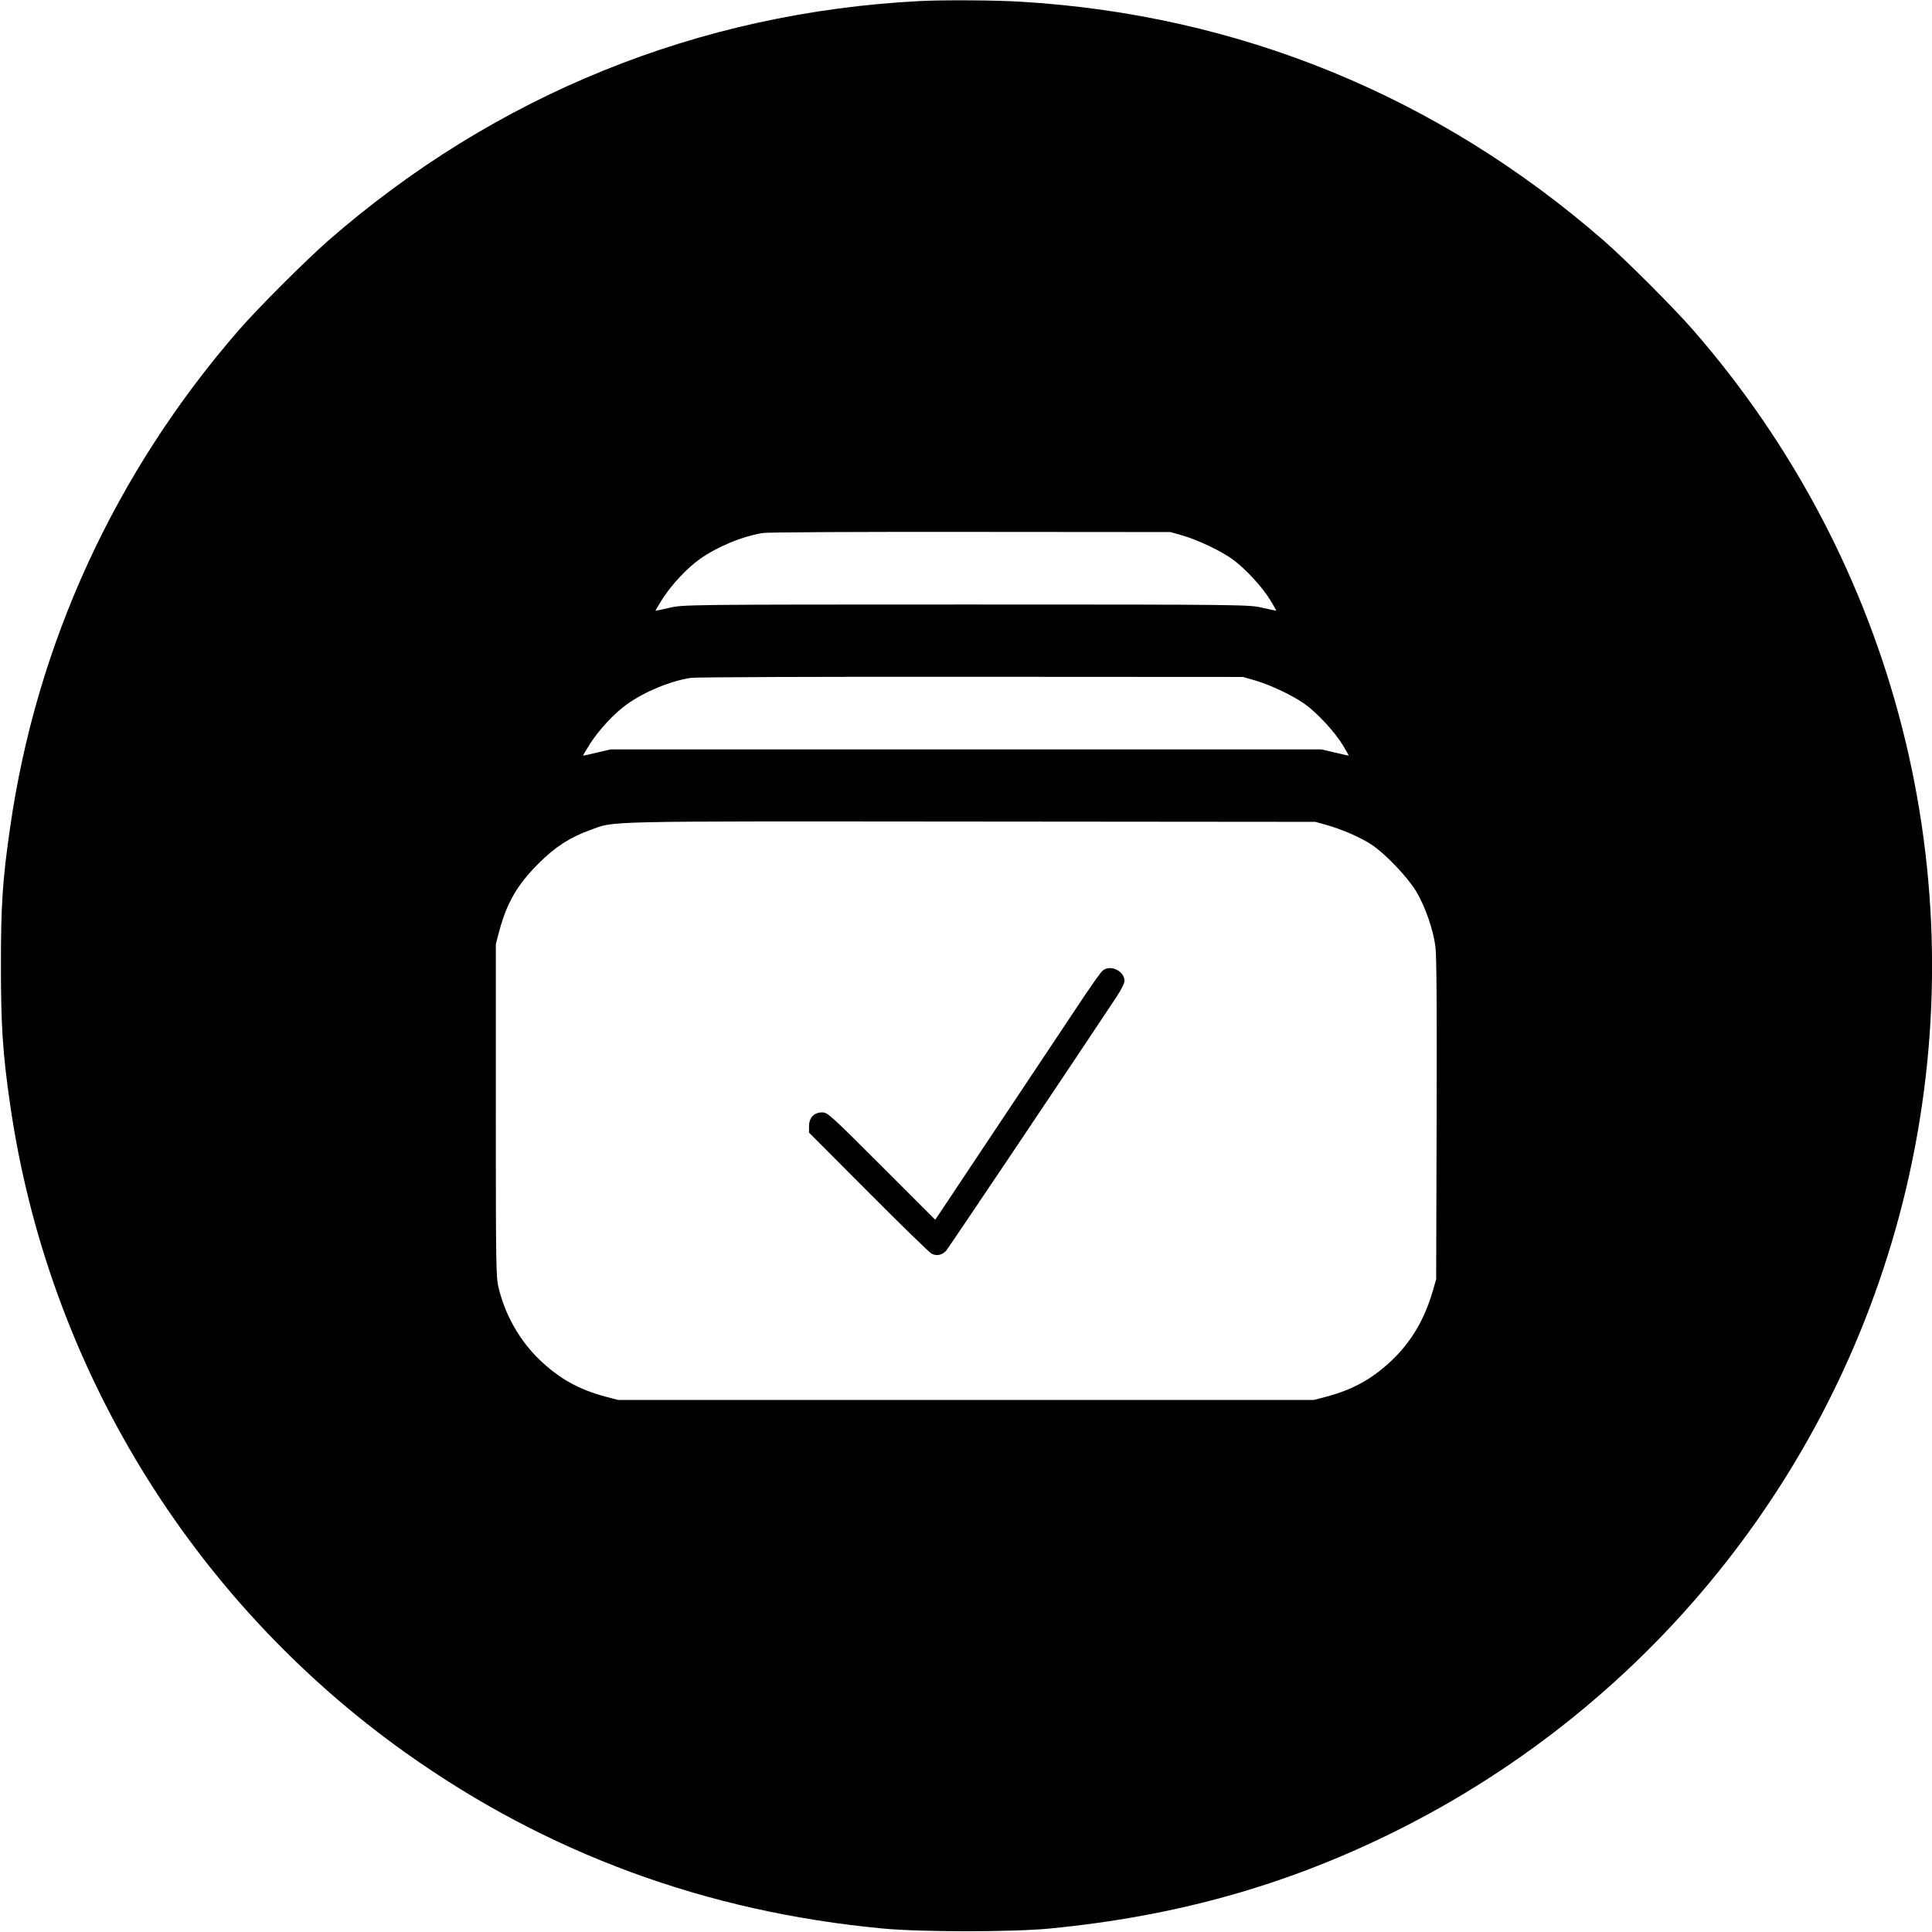
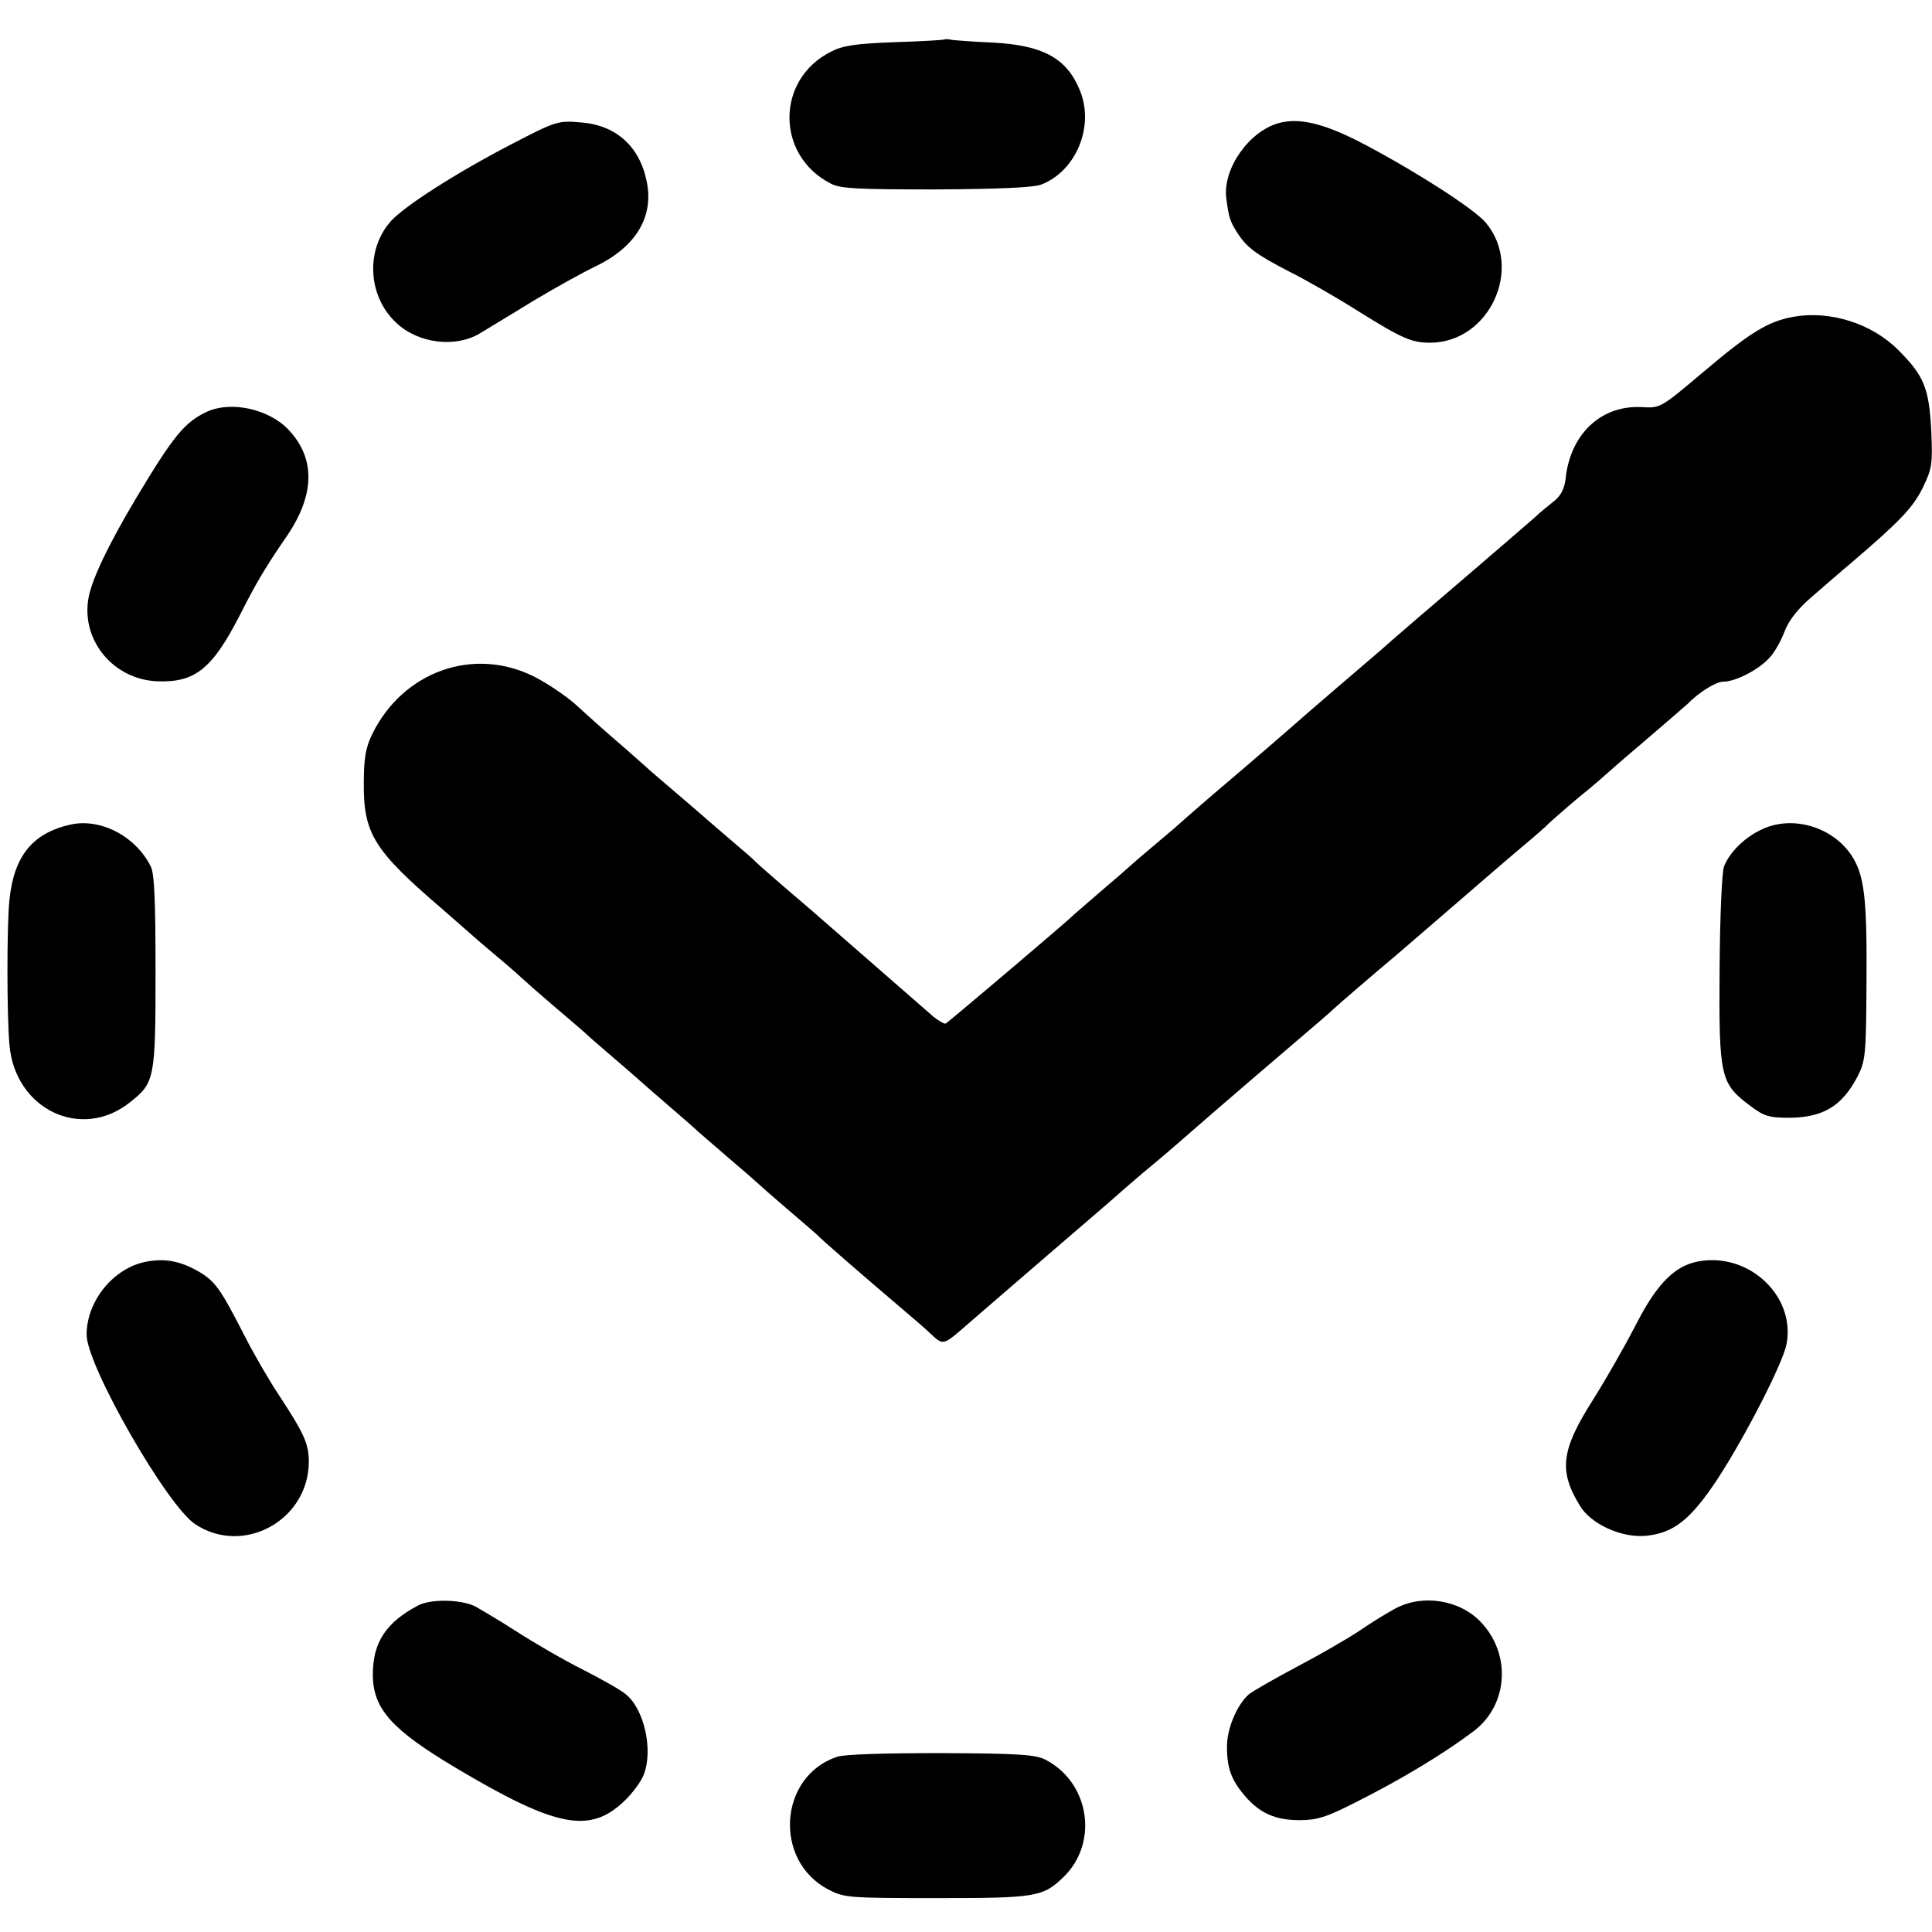
- <svg xmlns="http://www.w3.org/2000/svg" version="1.0" width="1280pt" height="1280pt" viewBox="0 0 1280 1280" preserveAspectRatio="xMidYMid meet">
-   <g transform="translate(0,1280) scale(0.1,-0.1)" fill="#000000" stroke="none">
-     <path d="M6095 12793 c-1465 -75 -2812 -621 -3919 -1586 -150 -132 -464 -445 -592 -592 -822 -945 -1344 -2081 -1518 -3305 -49 -338 -60 -508 -60 -905 0 -398 12 -583 60 -915 247 -1730 1197 -3288 2622 -4303 936 -666 1990 -1054 3162 -1164 258 -24 853 -24 1105 0 833 81 1558 283 2275 637 1739 859 2994 2455 3416 4342 445 1993 -84 4070 -1430 5613 -130 149 -443 462 -592 592 -1098 956 -2418 1497 -3867 1582 -161 10 -510 12 -662 4z m1740 -3541 c103 -30 250 -100 329 -156 83 -59 201 -187 252 -272 23 -38 41 -70 40 -70 0 -1 -41 8 -91 19 -90 21 -95 22 -1965 22 -1870 0 -1875 -1 -1965 -22 -49 -11 -91 -20 -92 -19 -1 1 20 37 48 81 60 93 160 200 244 260 116 83 288 154 422 174 32 5 652 8 1378 7 l1320 -1 80 -23z m480 -960 c103 -30 250 -100 329 -156 83 -59 201 -187 252 -272 23 -38 41 -70 40 -70 0 -1 -41 8 -91 20 l-90 21 -2355 0 -2355 0 -90 -21 c-49 -12 -91 -21 -92 -20 -1 1 20 37 48 81 60 93 160 200 244 260 116 83 289 154 422 174 32 5 868 8 1858 7 l1800 -1 80 -23z m478 -959 c101 -29 221 -81 294 -129 90 -59 240 -216 297 -312 59 -100 111 -249 126 -363 8 -58 10 -411 8 -1144 l-3 -1060 -23 -80 c-55 -187 -141 -333 -269 -456 -131 -124 -256 -194 -434 -242 l-84 -22 -2305 0 -2305 0 -84 22 c-178 48 -303 118 -434 242 -133 127 -231 299 -274 481 -17 69 -18 156 -18 1175 l0 1100 22 84 c51 190 120 310 263 452 108 108 204 170 338 219 171 62 26 59 2522 57 l2285 -2 78 -22z" />
-     <path d="M7323 6380 c-22 -9 -30 -20 -131 -167 -59 -88 -577 -865 -775 -1163 -71 -107 -150 -226 -175 -263 l-46 -68 -356 356 c-341 341 -357 355 -393 355 -54 0 -87 -35 -87 -92 l0 -42 393 -394 c215 -216 404 -400 419 -408 33 -17 69 -10 96 19 15 17 797 1181 1129 1682 31 47 53 91 53 107 0 56 -73 101 -127 78z" />
+ <svg xmlns="http://www.w3.org/2000/svg" version="1.0" width="513pt" height="513pt" viewBox="0 0 513 513" preserveAspectRatio="xMidYMid meet">
+   <g transform="translate(0,513) scale(0.1,-0.1)" fill="#000000" stroke="none">
+     <path d="M2508 5025 c-2 -1 -62 -5 -133 -7 -105 -4 -138 -9 -170 -26 -145 -74 -145 -274 0 -349 25 -14 72 -16 280 -16 167 1 260 5 280 13 93 36 142 156 102 251 -35 85 -98 119 -232 126 -49 2 -98 6 -107 7 -9 2 -18 3 -20 1z" />
+     <path d="M1358 4747 c-145 -75 -282 -163 -319 -203 -69 -76 -63 -200 13 -271 58 -55 156 -67 221 -29 19 12 83 50 143 87 60 36 134 77 166 92 107 52 155 132 135 226 -19 93 -82 149 -175 156 -60 5 -65 4 -184 -58z" />
+     <path d="M3395 4803 c-79 -22 -148 -121 -139 -198 7 -54 10 -62 28 -91 26 -41 50 -59 141 -106 44 -22 126 -69 181 -104 117 -73 142 -84 192 -84 157 1 248 198 147 319 -31 36 -176 130 -317 205 -107 57 -177 75 -233 59z" />
+     <path d="M4763 4289 c-68 -12 -115 -41 -237 -144 -116 -98 -117 -99 -166 -96 -109 6 -191 -72 -203 -191 -3 -26 -13 -45 -31 -59 -14 -11 -32 -26 -39 -32 -6 -7 -91 -79 -187 -162 -96 -82 -188 -161 -205 -176 -16 -15 -82 -71 -145 -125 -63 -54 -117 -101 -120 -104 -3 -3 -68 -59 -145 -125 -77 -65 -142 -122 -145 -125 -3 -3 -34 -30 -70 -60 -36 -30 -67 -57 -70 -60 -3 -3 -36 -32 -75 -65 -38 -33 -72 -62 -75 -65 -14 -15 -333 -285 -339 -288 -4 -1 -18 7 -32 18 -34 30 -225 196 -274 239 -16 14 -65 57 -109 94 -43 37 -84 73 -91 80 -6 7 -36 32 -65 57 -29 25 -58 50 -64 55 -6 6 -43 37 -81 70 -39 33 -75 64 -81 70 -6 5 -39 35 -74 65 -35 30 -84 74 -109 97 -25 23 -75 57 -110 75 -162 83 -351 16 -433 -152 -17 -35 -22 -64 -22 -130 -1 -133 27 -178 204 -330 41 -36 77 -67 80 -70 3 -3 34 -30 70 -60 36 -30 67 -58 70 -61 3 -3 39 -35 80 -70 41 -35 80 -68 86 -74 6 -6 35 -31 64 -56 28 -24 62 -53 74 -64 12 -11 51 -45 86 -75 35 -30 68 -59 74 -65 6 -5 43 -37 81 -70 39 -33 72 -62 75 -65 3 -3 39 -35 80 -70 41 -35 77 -66 80 -69 5 -7 126 -112 225 -196 32 -27 63 -54 69 -60 44 -40 35 -42 116 28 14 12 106 92 205 177 99 85 185 159 191 165 6 5 32 28 58 50 58 48 81 68 121 103 17 15 93 81 170 147 195 167 197 168 215 185 15 14 108 94 170 146 14 12 79 68 145 125 66 57 149 129 185 159 36 30 70 60 75 66 6 5 39 35 75 65 36 29 67 56 70 59 3 3 52 46 110 95 58 50 107 92 110 95 30 31 76 60 96 60 32 0 93 31 122 63 13 13 31 45 40 69 11 30 35 60 68 89 28 24 79 69 115 99 126 108 159 143 185 196 24 50 26 61 22 151 -6 113 -19 145 -88 214 -70 70 -180 105 -277 88z" />
+     <path d="M550 4037 c-60 -28 -89 -64 -187 -227 -77 -129 -123 -226 -129 -274 -16 -110 69 -210 183 -215 100 -4 146 32 219 174 45 89 69 129 126 212 74 109 76 205 5 281 -52 56 -153 78 -217 49z" />
+     <path d="M185 2940 c-99 -23 -148 -83 -160 -200 -7 -69 -7 -302 0 -383 14 -173 191 -257 320 -154 66 52 68 63 68 347 0 188 -3 262 -13 280 -41 81 -135 129 -215 110z" />
+     <path d="M4681 2929 c-46 -20 -88 -61 -103 -99 -6 -14 -11 -134 -12 -275 -2 -285 2 -302 81 -361 37 -28 50 -32 105 -32 89 1 139 31 180 109 21 41 23 57 24 239 2 237 -5 298 -42 352 -51 73 -154 103 -233 67z" />
+     <path d="M389 1780 c-87 -16 -159 -104 -159 -194 0 -82 213 -453 288 -503 128 -85 301 10 302 165 0 48 -12 75 -79 177 -26 39 -66 108 -90 155 -67 131 -80 148 -124 174 -49 28 -89 35 -138 26z" />
+     <path d="M4498 1778 c-57 -15 -103 -64 -156 -169 -27 -52 -77 -140 -111 -194 -86 -135 -93 -190 -36 -283 29 -49 111 -86 175 -80 74 7 119 43 190 150 75 115 175 310 184 360 24 133 -110 250 -246 216z" />
+     <path d="M1110 867 c-85 -45 -120 -98 -120 -183 0 -91 49 -146 220 -248 267 -159 356 -176 448 -88 21 20 44 51 51 69 26 65 2 174 -47 214 -11 10 -62 39 -113 65 -52 26 -131 72 -176 101 -45 29 -96 59 -112 68 -37 18 -117 20 -151 2z" />
+     <path d="M3705 859 c-22 -12 -65 -38 -95 -59 -30 -20 -104 -63 -165 -95 -60 -32 -118 -65 -129 -74 -32 -28 -59 -93 -58 -141 0 -55 12 -87 47 -128 39 -46 81 -65 145 -65 46 0 70 7 145 45 128 64 241 133 319 192 91 70 99 204 18 289 -56 59 -154 75 -227 36z" />
+     <path d="M2222 465 c-154 -52 -169 -275 -23 -352 43 -22 52 -23 289 -23 265 0 282 3 338 58 91 91 67 248 -49 309 -27 14 -67 17 -278 18 -148 0 -259 -3 -277 -10z" />
  </g>
</svg>
